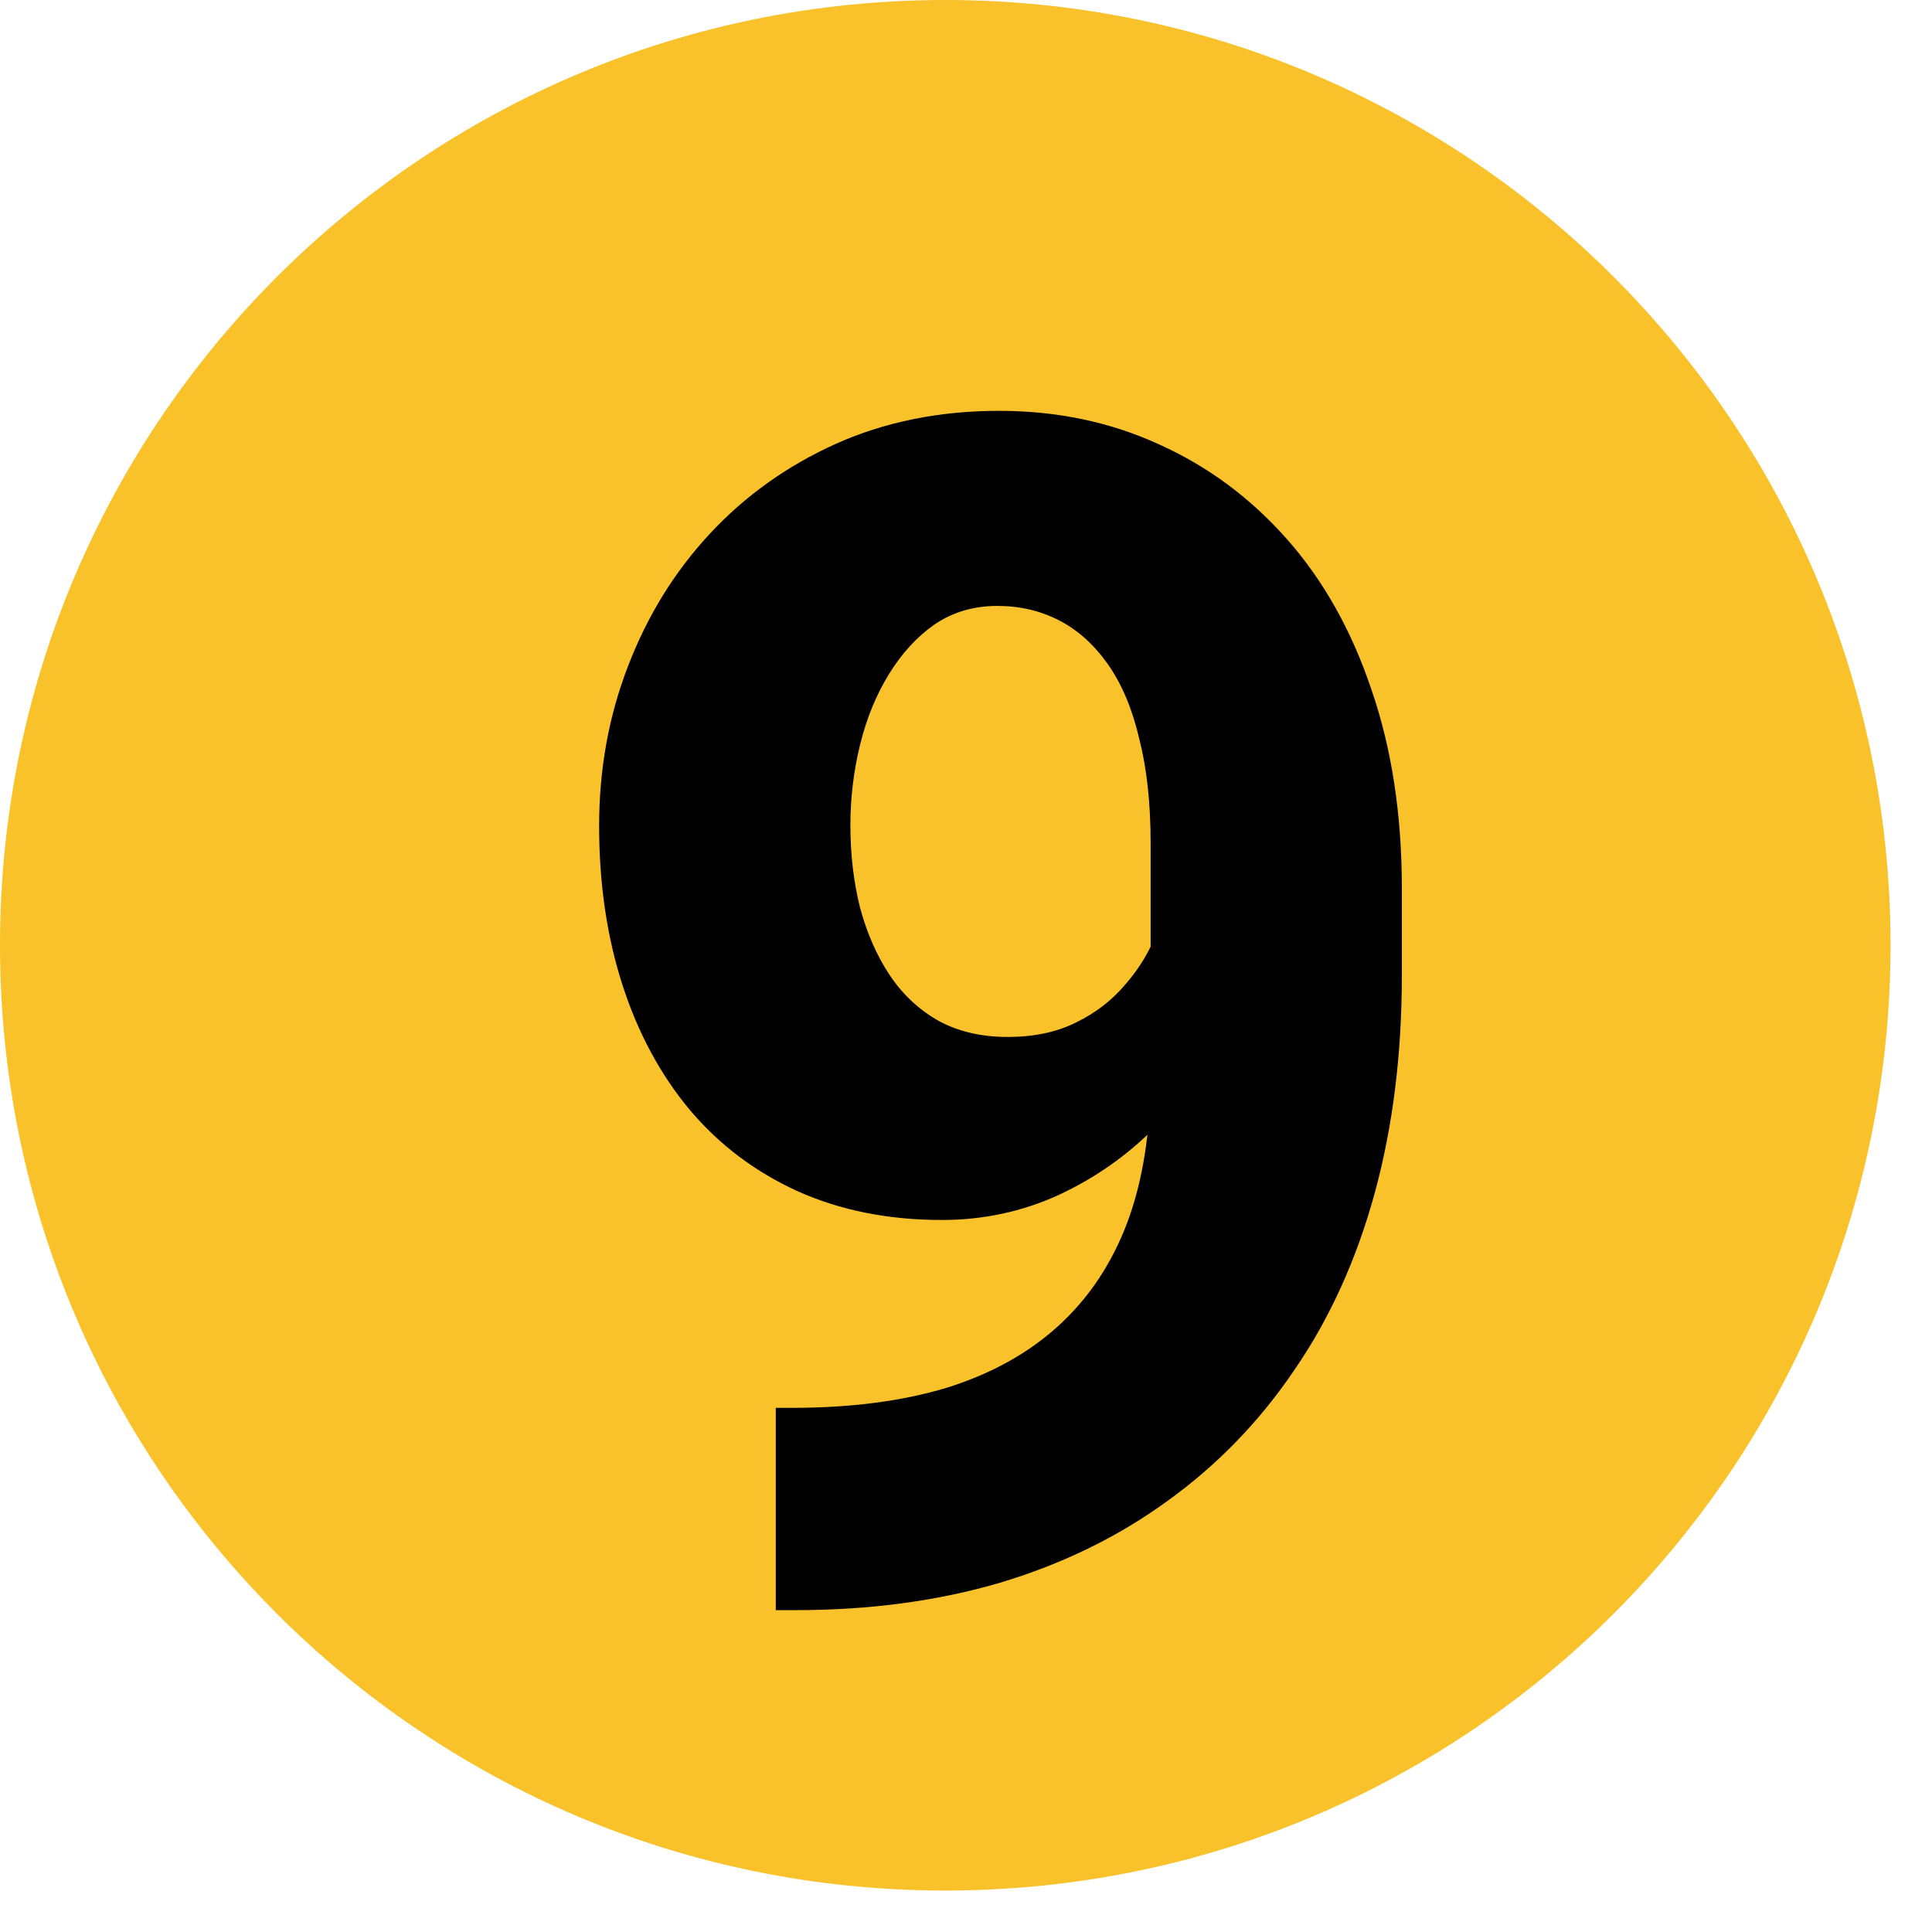
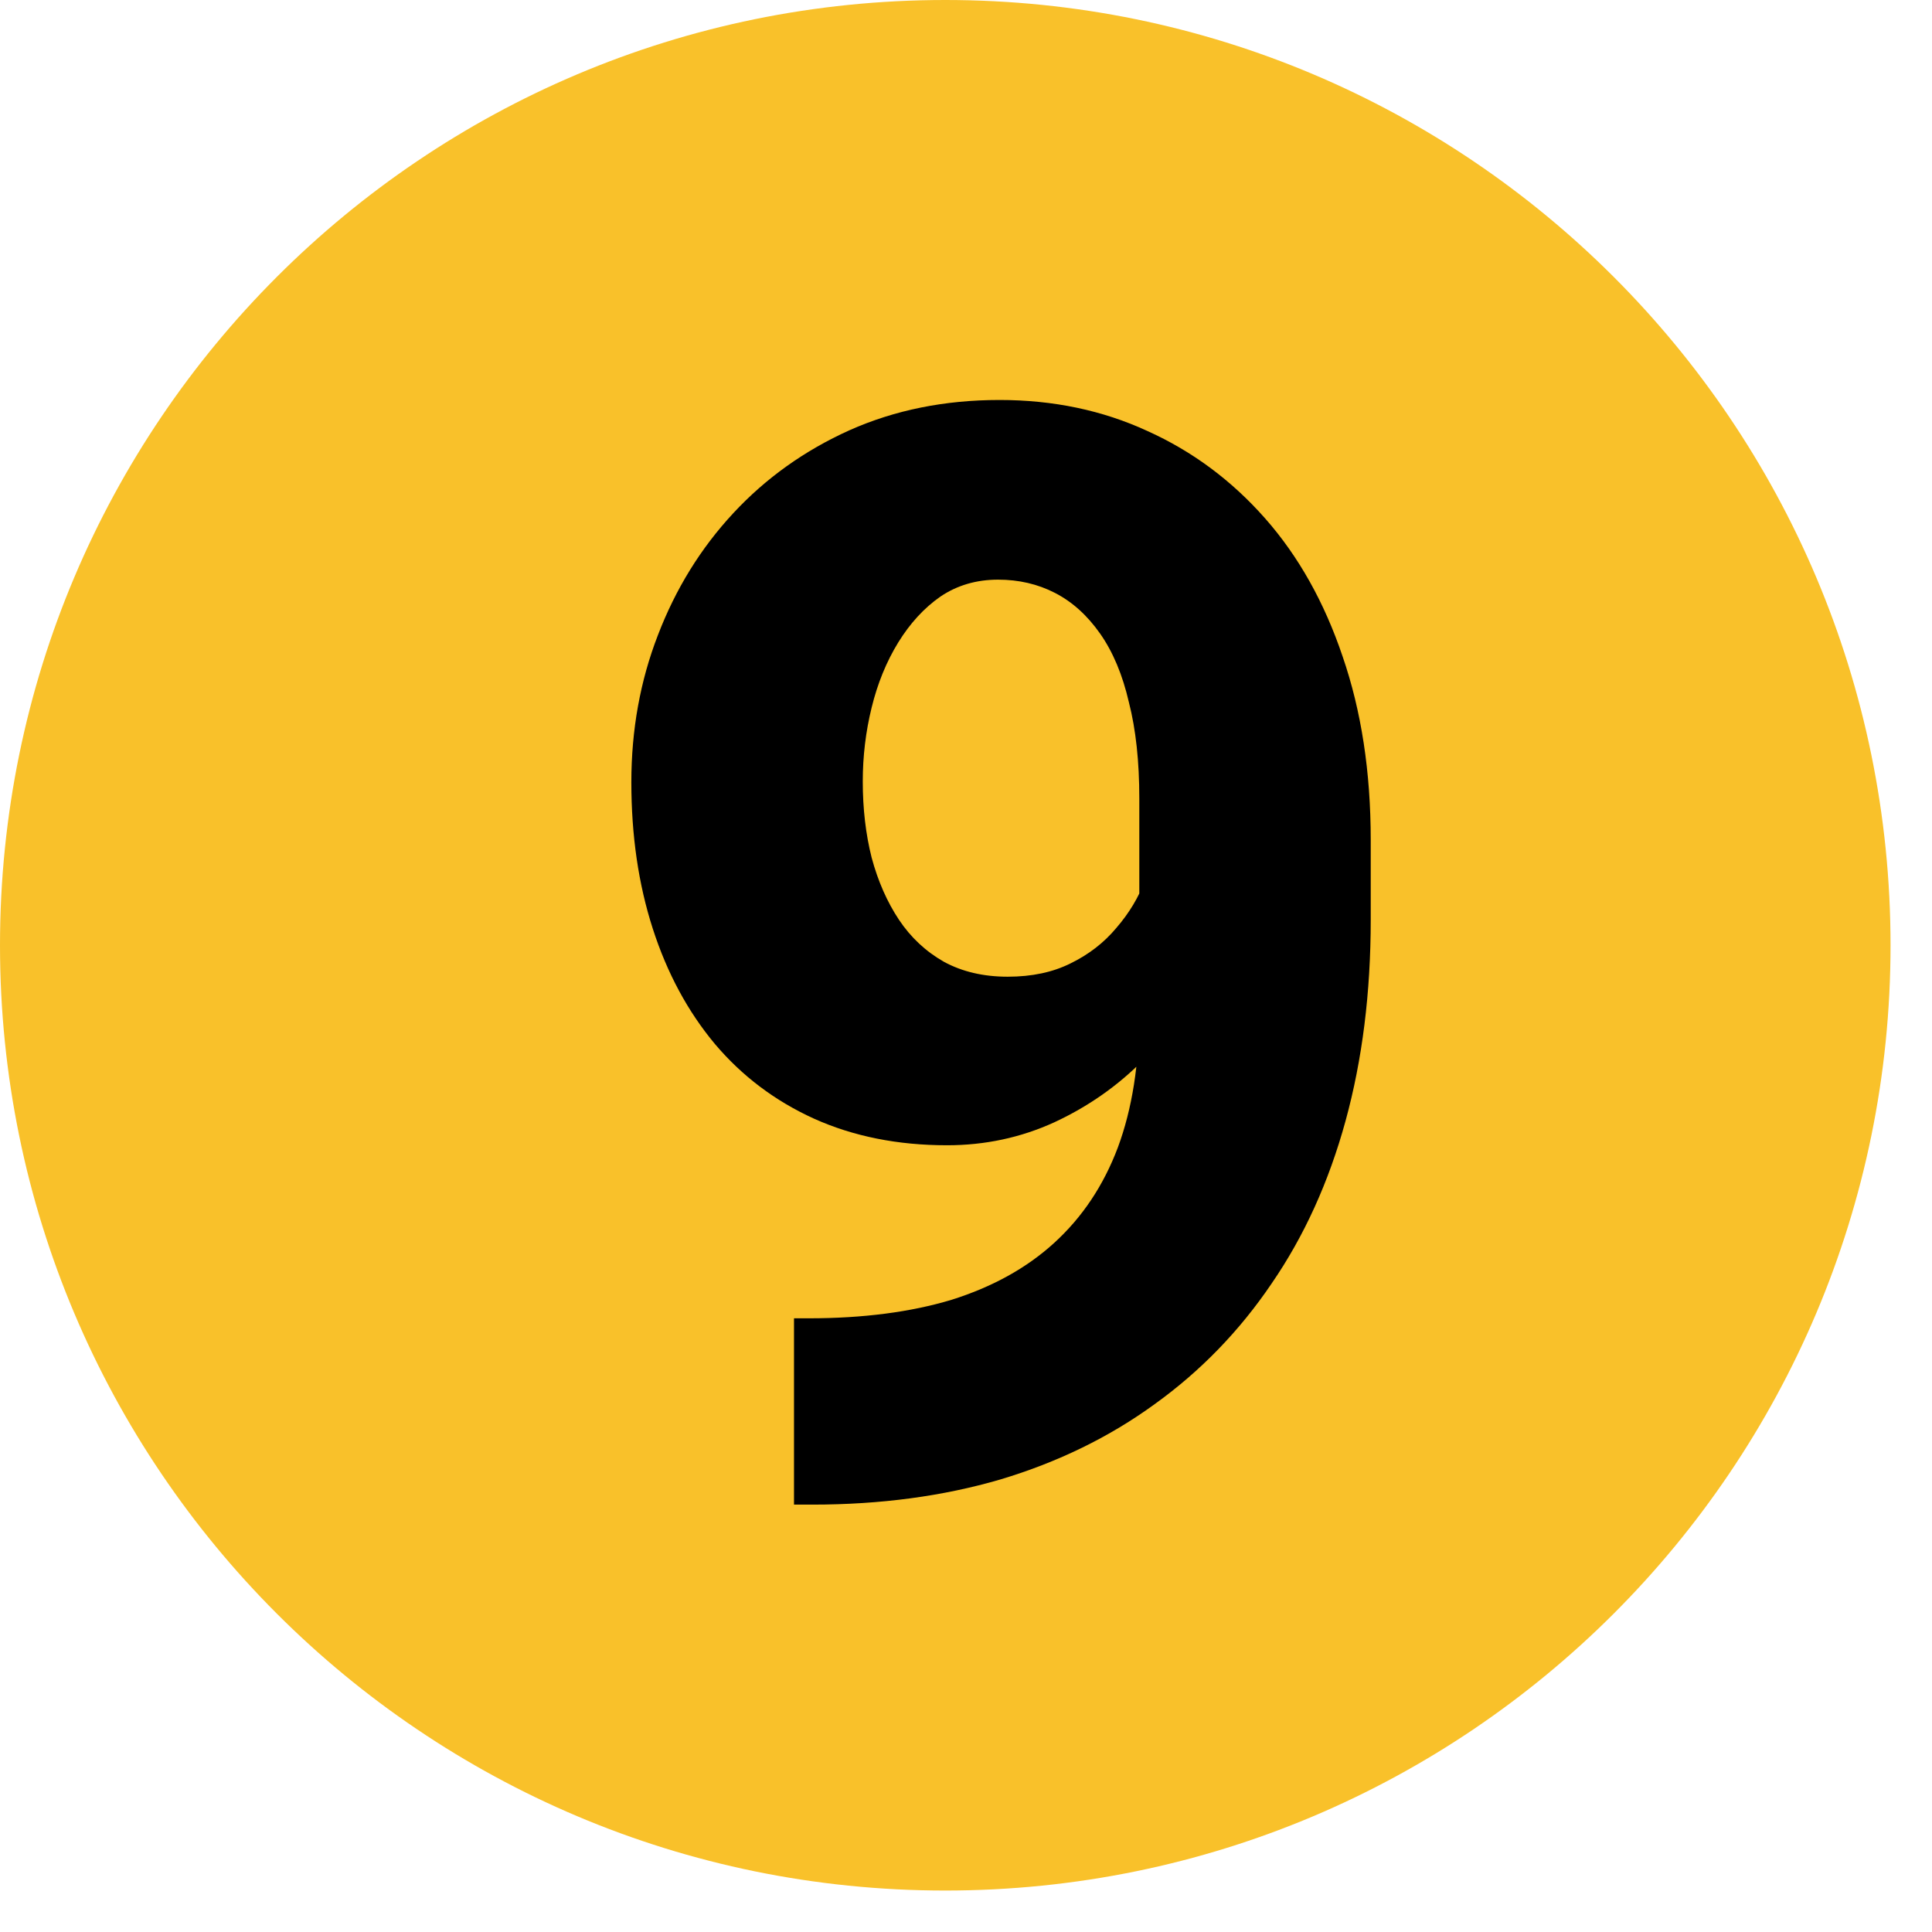
<svg xmlns="http://www.w3.org/2000/svg" width="37" height="37" viewBox="0 0 37 37" fill="none">
  <circle cx="18.103" cy="18.103" r="18.103" fill="#F9C12A" />
-   <path d="M14.857 26.962H15.164C16.291 26.962 17.28 26.834 18.131 26.577C18.982 26.311 19.694 25.916 20.268 25.393C20.852 24.861 21.293 24.2 21.59 23.41C21.887 22.611 22.036 21.668 22.036 20.582V16.154C22.036 15.386 21.964 14.72 21.82 14.156C21.687 13.582 21.487 13.105 21.221 12.726C20.954 12.347 20.642 12.065 20.283 11.881C19.924 11.696 19.53 11.604 19.099 11.604C18.648 11.604 18.249 11.722 17.9 11.957C17.562 12.193 17.27 12.511 17.024 12.911C16.778 13.31 16.594 13.761 16.471 14.264C16.348 14.766 16.286 15.278 16.286 15.801C16.286 16.364 16.348 16.892 16.471 17.384C16.604 17.876 16.794 18.307 17.039 18.675C17.285 19.044 17.598 19.337 17.977 19.552C18.356 19.757 18.797 19.859 19.299 19.859C19.801 19.859 20.237 19.767 20.606 19.582C20.985 19.398 21.303 19.152 21.559 18.845C21.826 18.537 22.025 18.204 22.159 17.845C22.292 17.476 22.358 17.113 22.358 16.754L23.834 17.738C23.834 18.424 23.681 19.101 23.373 19.767C23.076 20.433 22.661 21.038 22.128 21.581C21.595 22.124 20.975 22.56 20.268 22.888C19.571 23.205 18.828 23.364 18.039 23.364C17.014 23.364 16.091 23.18 15.271 22.811C14.462 22.442 13.775 21.924 13.212 21.258C12.648 20.582 12.217 19.782 11.92 18.86C11.623 17.938 11.474 16.923 11.474 15.816C11.474 14.73 11.659 13.71 12.028 12.757C12.397 11.794 12.919 10.948 13.596 10.22C14.272 9.493 15.077 8.919 16.009 8.499C16.952 8.078 17.993 7.868 19.13 7.868C20.247 7.868 21.272 8.084 22.205 8.514C23.137 8.934 23.952 9.539 24.649 10.328C25.346 11.117 25.884 12.075 26.263 13.203C26.653 14.33 26.847 15.601 26.847 17.015V18.675C26.847 20.192 26.673 21.586 26.325 22.857C25.976 24.128 25.464 25.255 24.787 26.239C24.121 27.223 23.312 28.058 22.358 28.745C21.416 29.431 20.345 29.954 19.145 30.313C17.957 30.661 16.655 30.836 15.241 30.836H14.857V26.962Z" fill="black" />
+   <path d="M15.206 25.247H15.489C16.527 25.247 17.438 25.129 18.222 24.893C19.005 24.647 19.662 24.284 20.19 23.802C20.728 23.311 21.134 22.703 21.408 21.976C21.682 21.239 21.819 20.371 21.819 19.37V15.292C21.819 14.584 21.753 13.97 21.62 13.451C21.498 12.922 21.314 12.484 21.068 12.134C20.823 11.785 20.535 11.525 20.204 11.355C19.874 11.185 19.51 11.101 19.114 11.101C18.699 11.101 18.33 11.209 18.009 11.426C17.698 11.643 17.429 11.936 17.202 12.304C16.976 12.672 16.806 13.088 16.693 13.55C16.579 14.013 16.523 14.485 16.523 14.966C16.523 15.486 16.579 15.972 16.693 16.425C16.815 16.878 16.99 17.274 17.216 17.614C17.443 17.954 17.731 18.223 18.08 18.421C18.43 18.61 18.835 18.705 19.298 18.705C19.761 18.705 20.162 18.62 20.502 18.45C20.851 18.28 21.144 18.053 21.38 17.77C21.625 17.487 21.809 17.18 21.932 16.85C22.055 16.51 22.116 16.175 22.116 15.844L23.475 16.75C23.475 17.383 23.334 18.006 23.05 18.62C22.777 19.233 22.394 19.79 21.904 20.291C21.413 20.791 20.841 21.192 20.19 21.494C19.548 21.787 18.864 21.933 18.137 21.933C17.193 21.933 16.343 21.763 15.588 21.423C14.842 21.084 14.21 20.607 13.691 19.993C13.171 19.37 12.775 18.634 12.501 17.784C12.227 16.935 12.091 16 12.091 14.98C12.091 13.98 12.26 13.04 12.6 12.163C12.94 11.275 13.422 10.496 14.045 9.826C14.668 9.156 15.409 8.627 16.268 8.24C17.136 7.853 18.094 7.66 19.142 7.66C20.171 7.66 21.115 7.858 21.974 8.254C22.833 8.641 23.584 9.198 24.226 9.925C24.868 10.652 25.363 11.535 25.713 12.573C26.071 13.612 26.251 14.782 26.251 16.085V17.614C26.251 19.011 26.09 20.295 25.769 21.466C25.448 22.636 24.976 23.675 24.353 24.581C23.74 25.487 22.994 26.257 22.116 26.889C21.247 27.522 20.261 28.003 19.156 28.334C18.061 28.654 16.863 28.815 15.56 28.815H15.206V25.247Z" fill="black" />
</svg>
